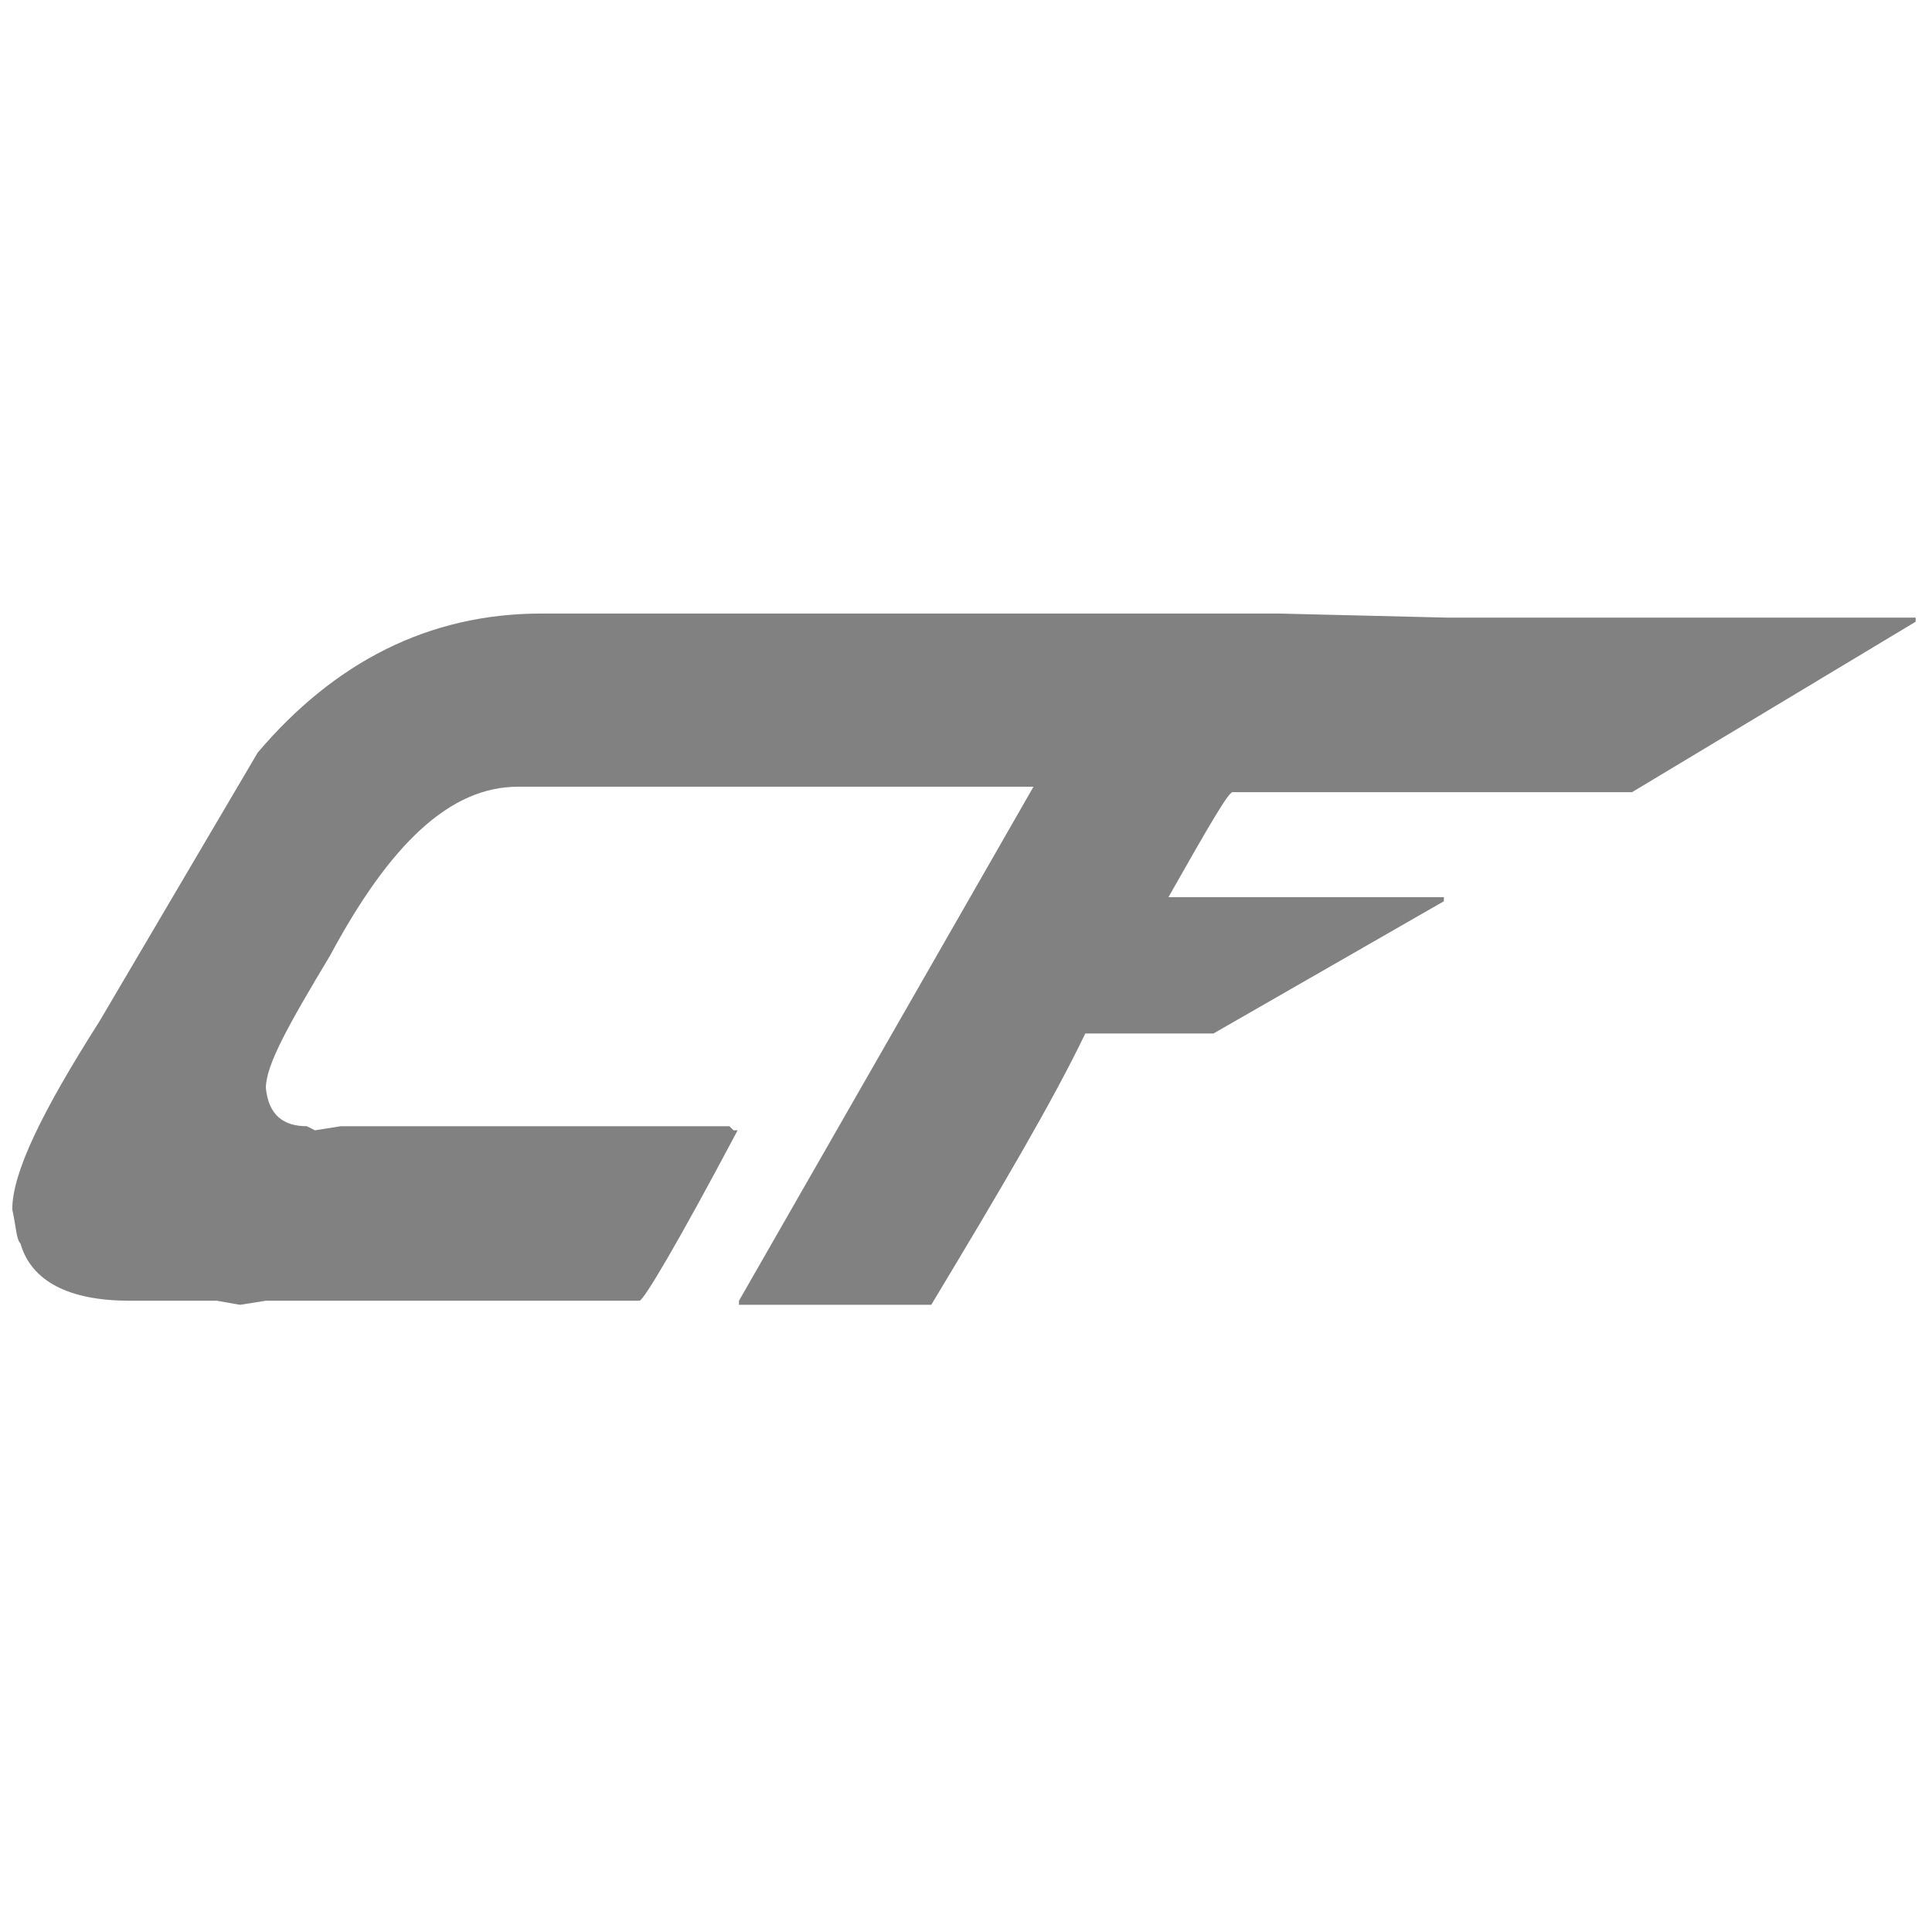
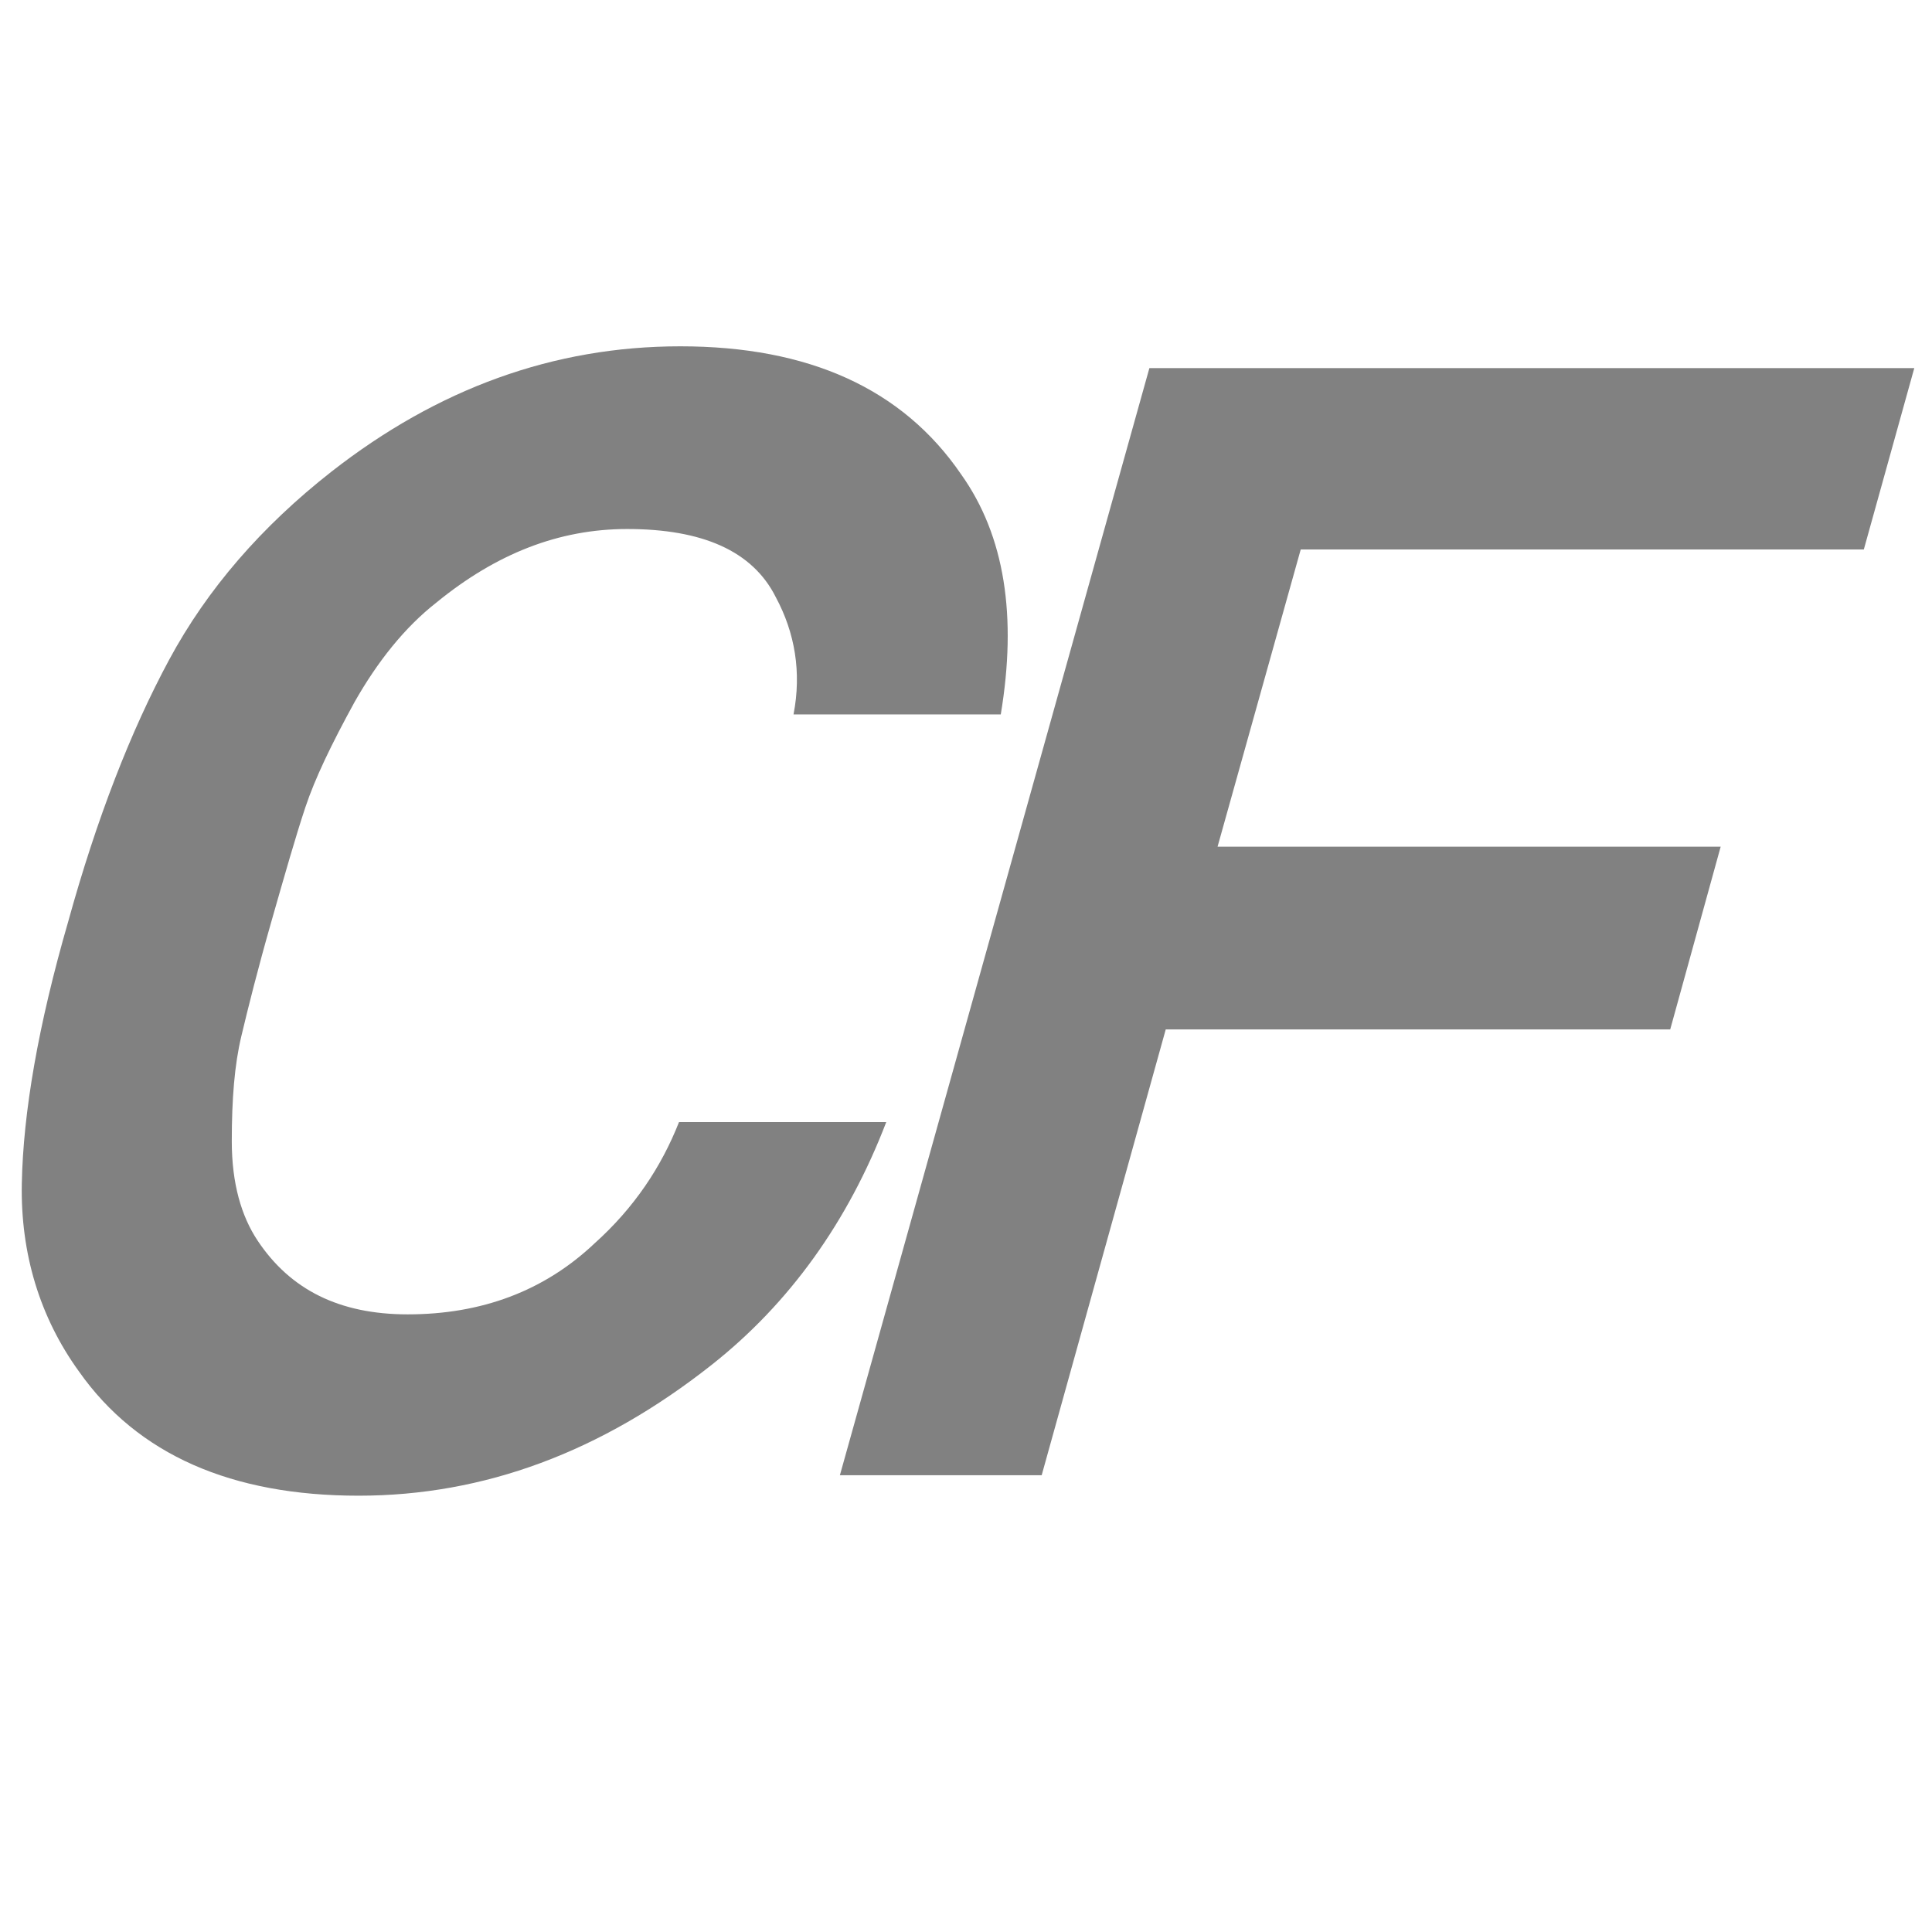
<svg xmlns="http://www.w3.org/2000/svg" version="1.0" id="Capa_1" x="0px" y="0px" viewBox="0 0 141.7 141.7" enable-background="new 0 0 141.7 141.7" xml:space="preserve">
-   <path fill="#818181" d="M106.2,45.3L93.8,45H39.7c-8.3,0-15.2,3.6-20.8,10.2L7.3,74.9C3.1,81.5,0.9,86,0.9,88.7  c0.3,1.4,0.3,2.2,0.6,2.5c0.8,2.8,3.6,4.2,8,4.2h6.4l1.7,0.3l1.9-0.3h27.4c0.3,0,2.8-4.2,7.2-12.5h-0.3l-0.3-0.3H25l-1.9,0.3  l-0.6-0.3c-1.7,0-2.8-0.8-3-2.8c0-1.7,1.7-4.7,4.7-9.7C28.6,61.9,33,57.7,38,57.7h37.8L54.2,95.4v0.3h14.1c5-8.3,8.9-14.9,11.3-19.9  H89l16.9-9.7v-0.3H85.7c3-5.3,4.4-7.7,4.7-7.7h29.3l20.8-12.5v-0.3H106.2z" />
+   <g>
+     <path fill="#818181" d="M65,82.3c-2.8,7.3-7.1,13.3-12.8,17.8c-8.1,6.4-16.7,9.6-25.9,9.6c-9.3,0-16.2-3-20.5-9.1   c-2.9-4-4.3-8.7-4.2-13.8c0.1-5.2,1.2-11.6,3.4-19.2c2.1-7.6,4.6-14,7.4-19.2c2.8-5.2,6.8-9.8,11.9-13.8c7.8-6.1,16.3-9.2,25.6-9.2   c9.4,0,16.3,3.1,20.6,9.4c3.2,4.5,4.1,10.4,2.9,17.6H58.2c0.6-3.1,0.1-6-1.3-8.6c-1.7-3.4-5.4-5-10.9-5c-5,0-9.6,1.8-14,5.4   c-2.3,1.8-4.3,4.3-6,7.3c-1.7,3.1-2.9,5.6-3.6,7.7c-0.7,2.1-1.5,4.9-2.5,8.4c-1,3.5-1.7,6.3-2.2,8.4c-0.5,2.1-0.7,4.6-0.7,7.7   c0,3.1,0.7,5.5,1.9,7.3c2.4,3.6,6,5.4,11,5.4c5.4,0,10-1.7,13.7-5.2c2.9-2.6,4.9-5.6,6.2-8.9H65z" />
+     <path fill="#818181" d="M136.7,40.3H95.4l-6.1,21.8h36.9l-3.7,13.4H85.5l-9.1,32.7H61.6l22.7-81.2h56.1L136.7,40.3z" />
+   </g>
</svg>
